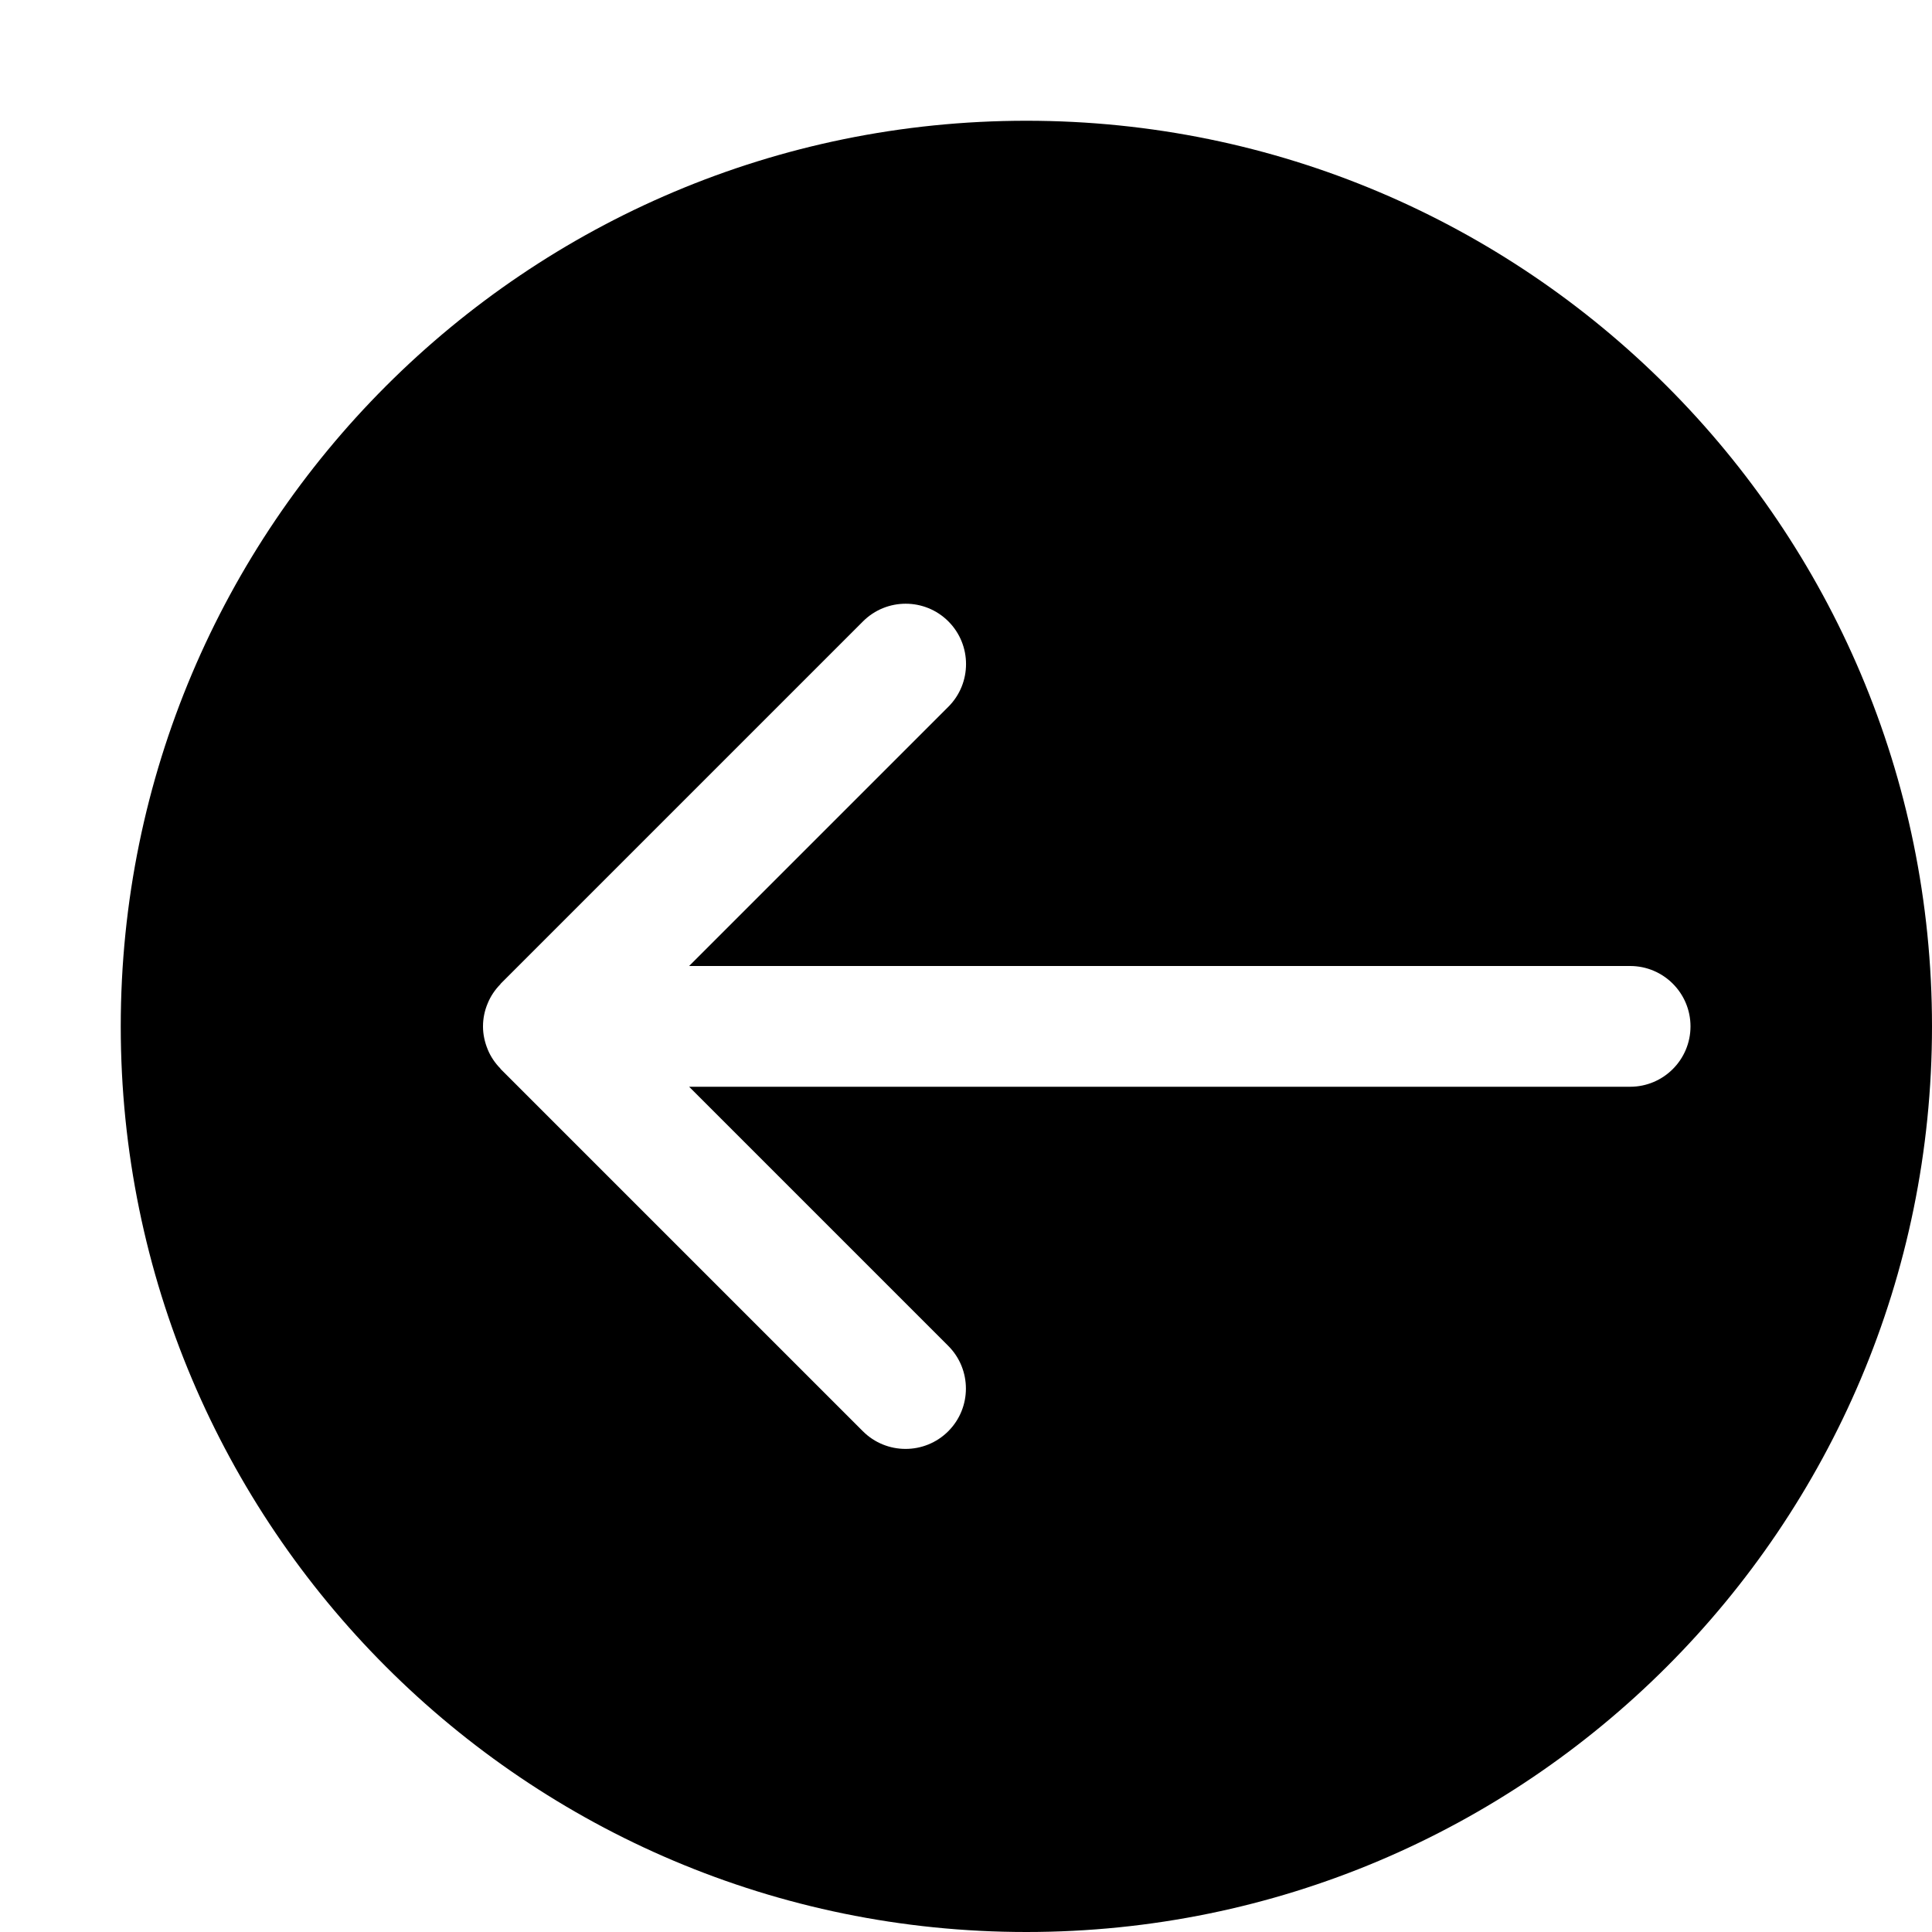
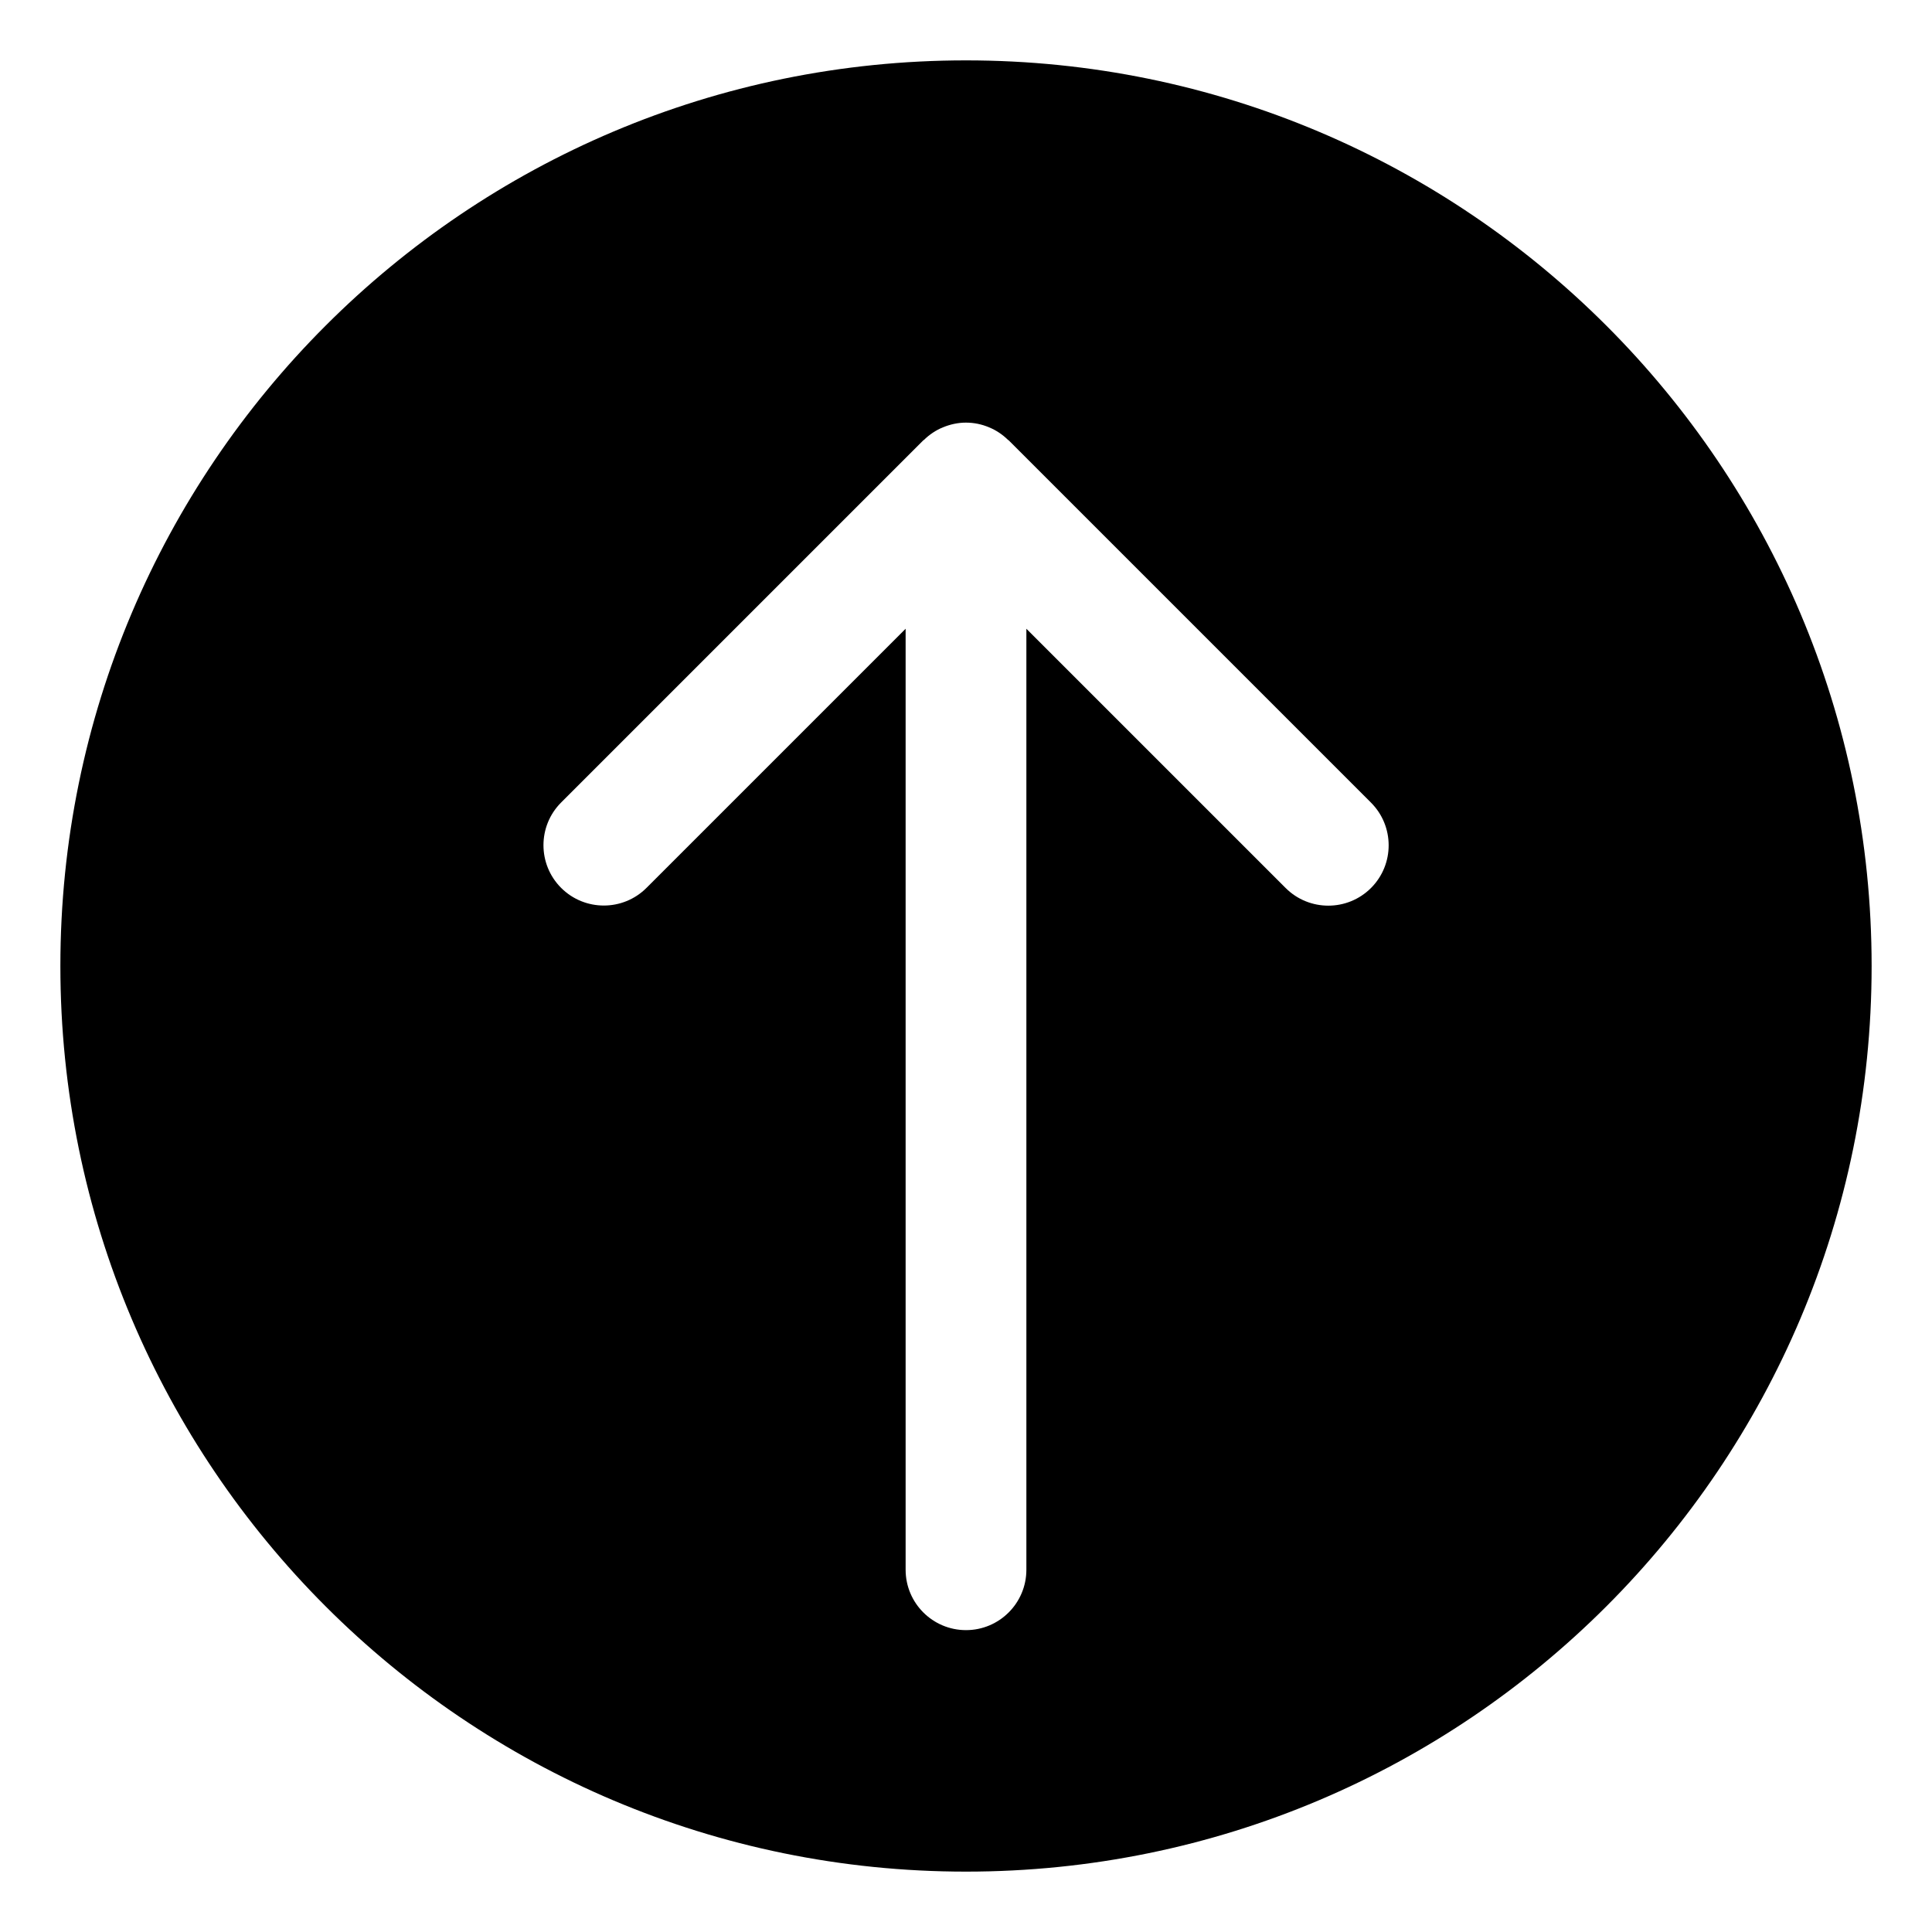
- <svg xmlns="http://www.w3.org/2000/svg" width="32" height="32" viewBox="0 0 32 32" fill="#000000">
-   <g>
-     <path d="M 17,2C 8.716,2, 2,8.716, 2,17S 8.716,32, 17,32S 32,25.284, 32,17S 25.284,2, 17,2z M 28,17 C 28,17.552, 27.552,18, 27,18L 11.414,18 l 4.292,4.292c 0.39,0.39, 0.39,1.024,0,1.414c-0.39,0.39-1.024,0.39-1.414,0l-6-6 C 8.29,17.704, 8.288,17.7, 8.286,17.696C 8.198,17.606, 8.126,17.5, 8.078,17.382C 8.028,17.26, 8,17.132, 8,17.004C 8,17.002, 8,17.002, 8,17l0,0 c0-0.13, 0.026-0.26, 0.078-0.382c 0.048-0.118, 0.12-0.224, 0.208-0.314c 0.004-0.004, 0.004-0.008, 0.008-0.012l 6-6 c 0.39-0.39, 1.024-0.39, 1.414,0c 0.39,0.39, 0.39,1.024,0,1.414L 11.414,16L 27,16 C 27.552,16, 28,16.448, 28,17z" />
+ <svg xmlns="http://www.w3.org/2000/svg" width="32" height="32" viewBox="0 0 32 32" fill="#000000" version="1.1" id="svg6">
+   <defs id="defs10" />
+   <g id="g4" transform="rotate(90,17,16)">
+     <path d="M 17,2 C 8.716,2 2,8.716 2,17 2,25.284 8.716,32 17,32 25.284,32 32,25.284 32,17 32,8.716 25.284,2 17,2 Z m 11,15 c 0,0.552 -0.448,1 -1,1 H 11.414 l 4.292,4.292 c 0.39,0.39 0.39,1.024 0,1.414 -0.39,0.39 -1.024,0.39 -1.414,0 l -6,-6 C 8.29,17.704 8.288,17.7 8.286,17.696 8.198,17.606 8.126,17.5 8.078,17.382 8.028,17.26 8,17.132 8,17.004 8,17.002 8,17.002 8,17 v 0 C 8,16.87 8.026,16.74 8.078,16.618 8.126,16.5 8.198,16.394 8.286,16.304 8.29,16.3 8.29,16.296 8.294,16.292 l 6,-6 c 0.39,-0.39 1.024,-0.39 1.414,0 0.39,0.39 0.39,1.024 0,1.414 L 11.414,16 H 27 c 0.552,0 1,0.448 1,1 z" id="path2" />
  </g>
</svg>
